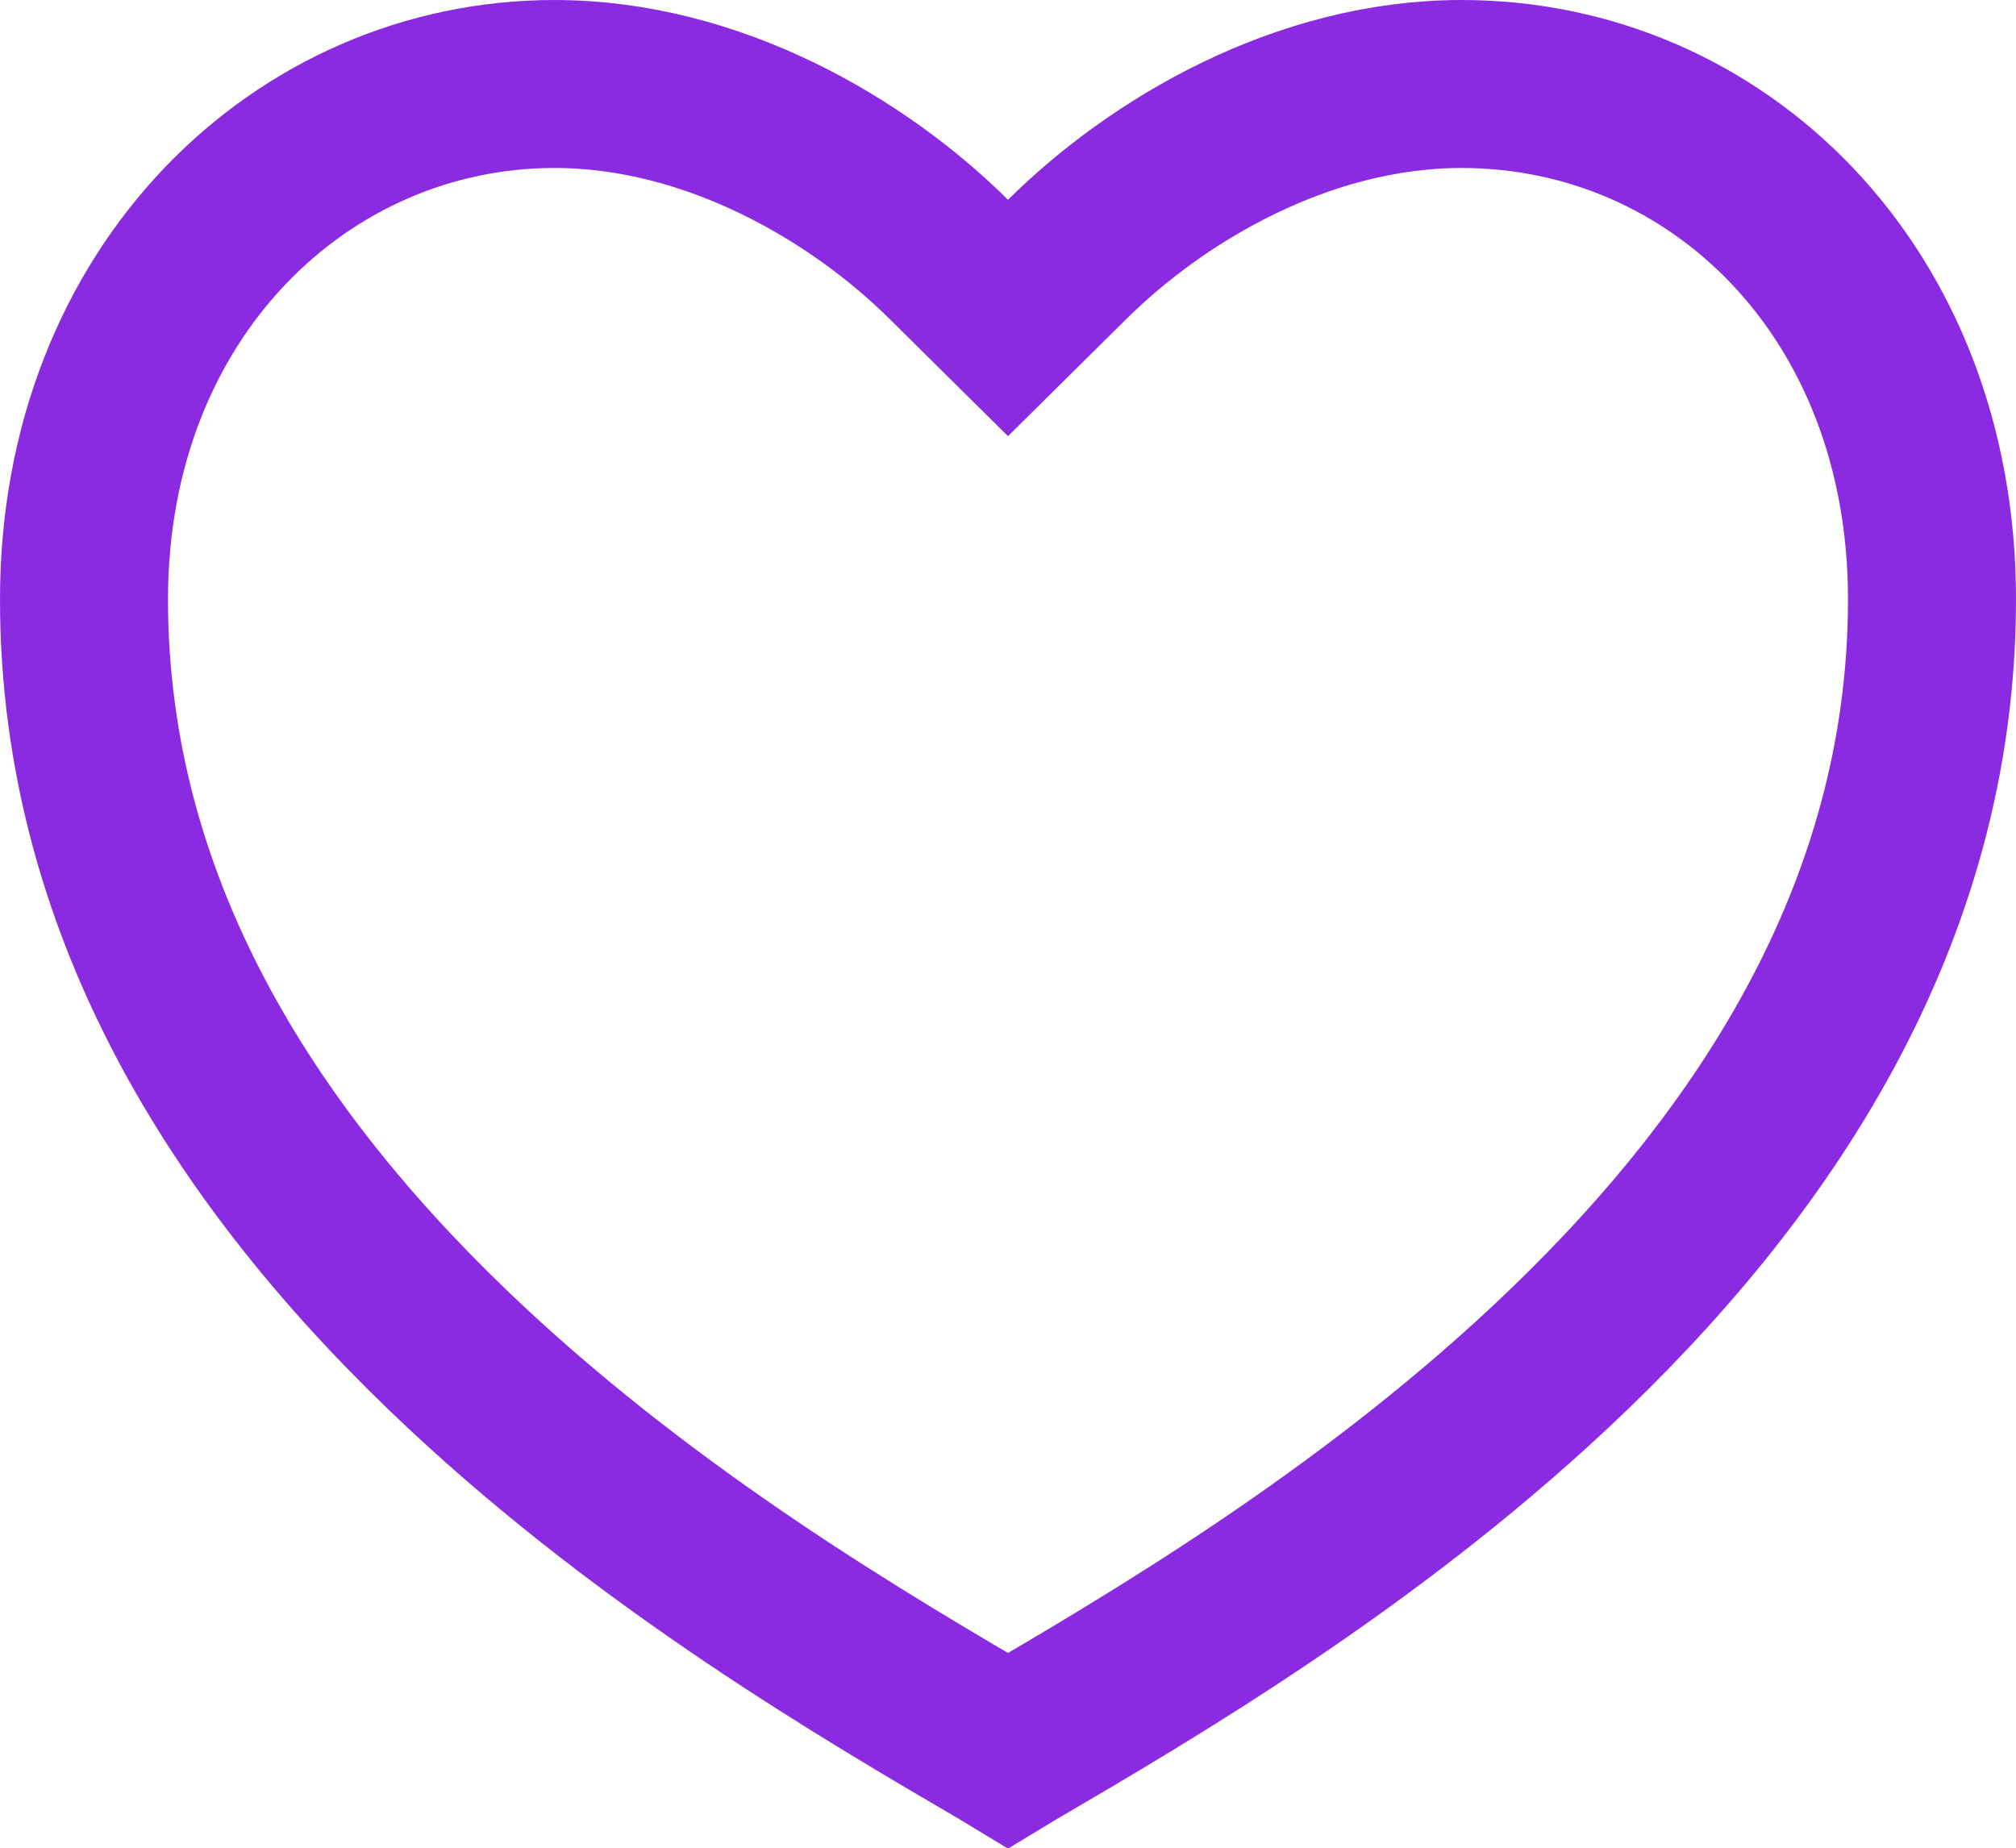
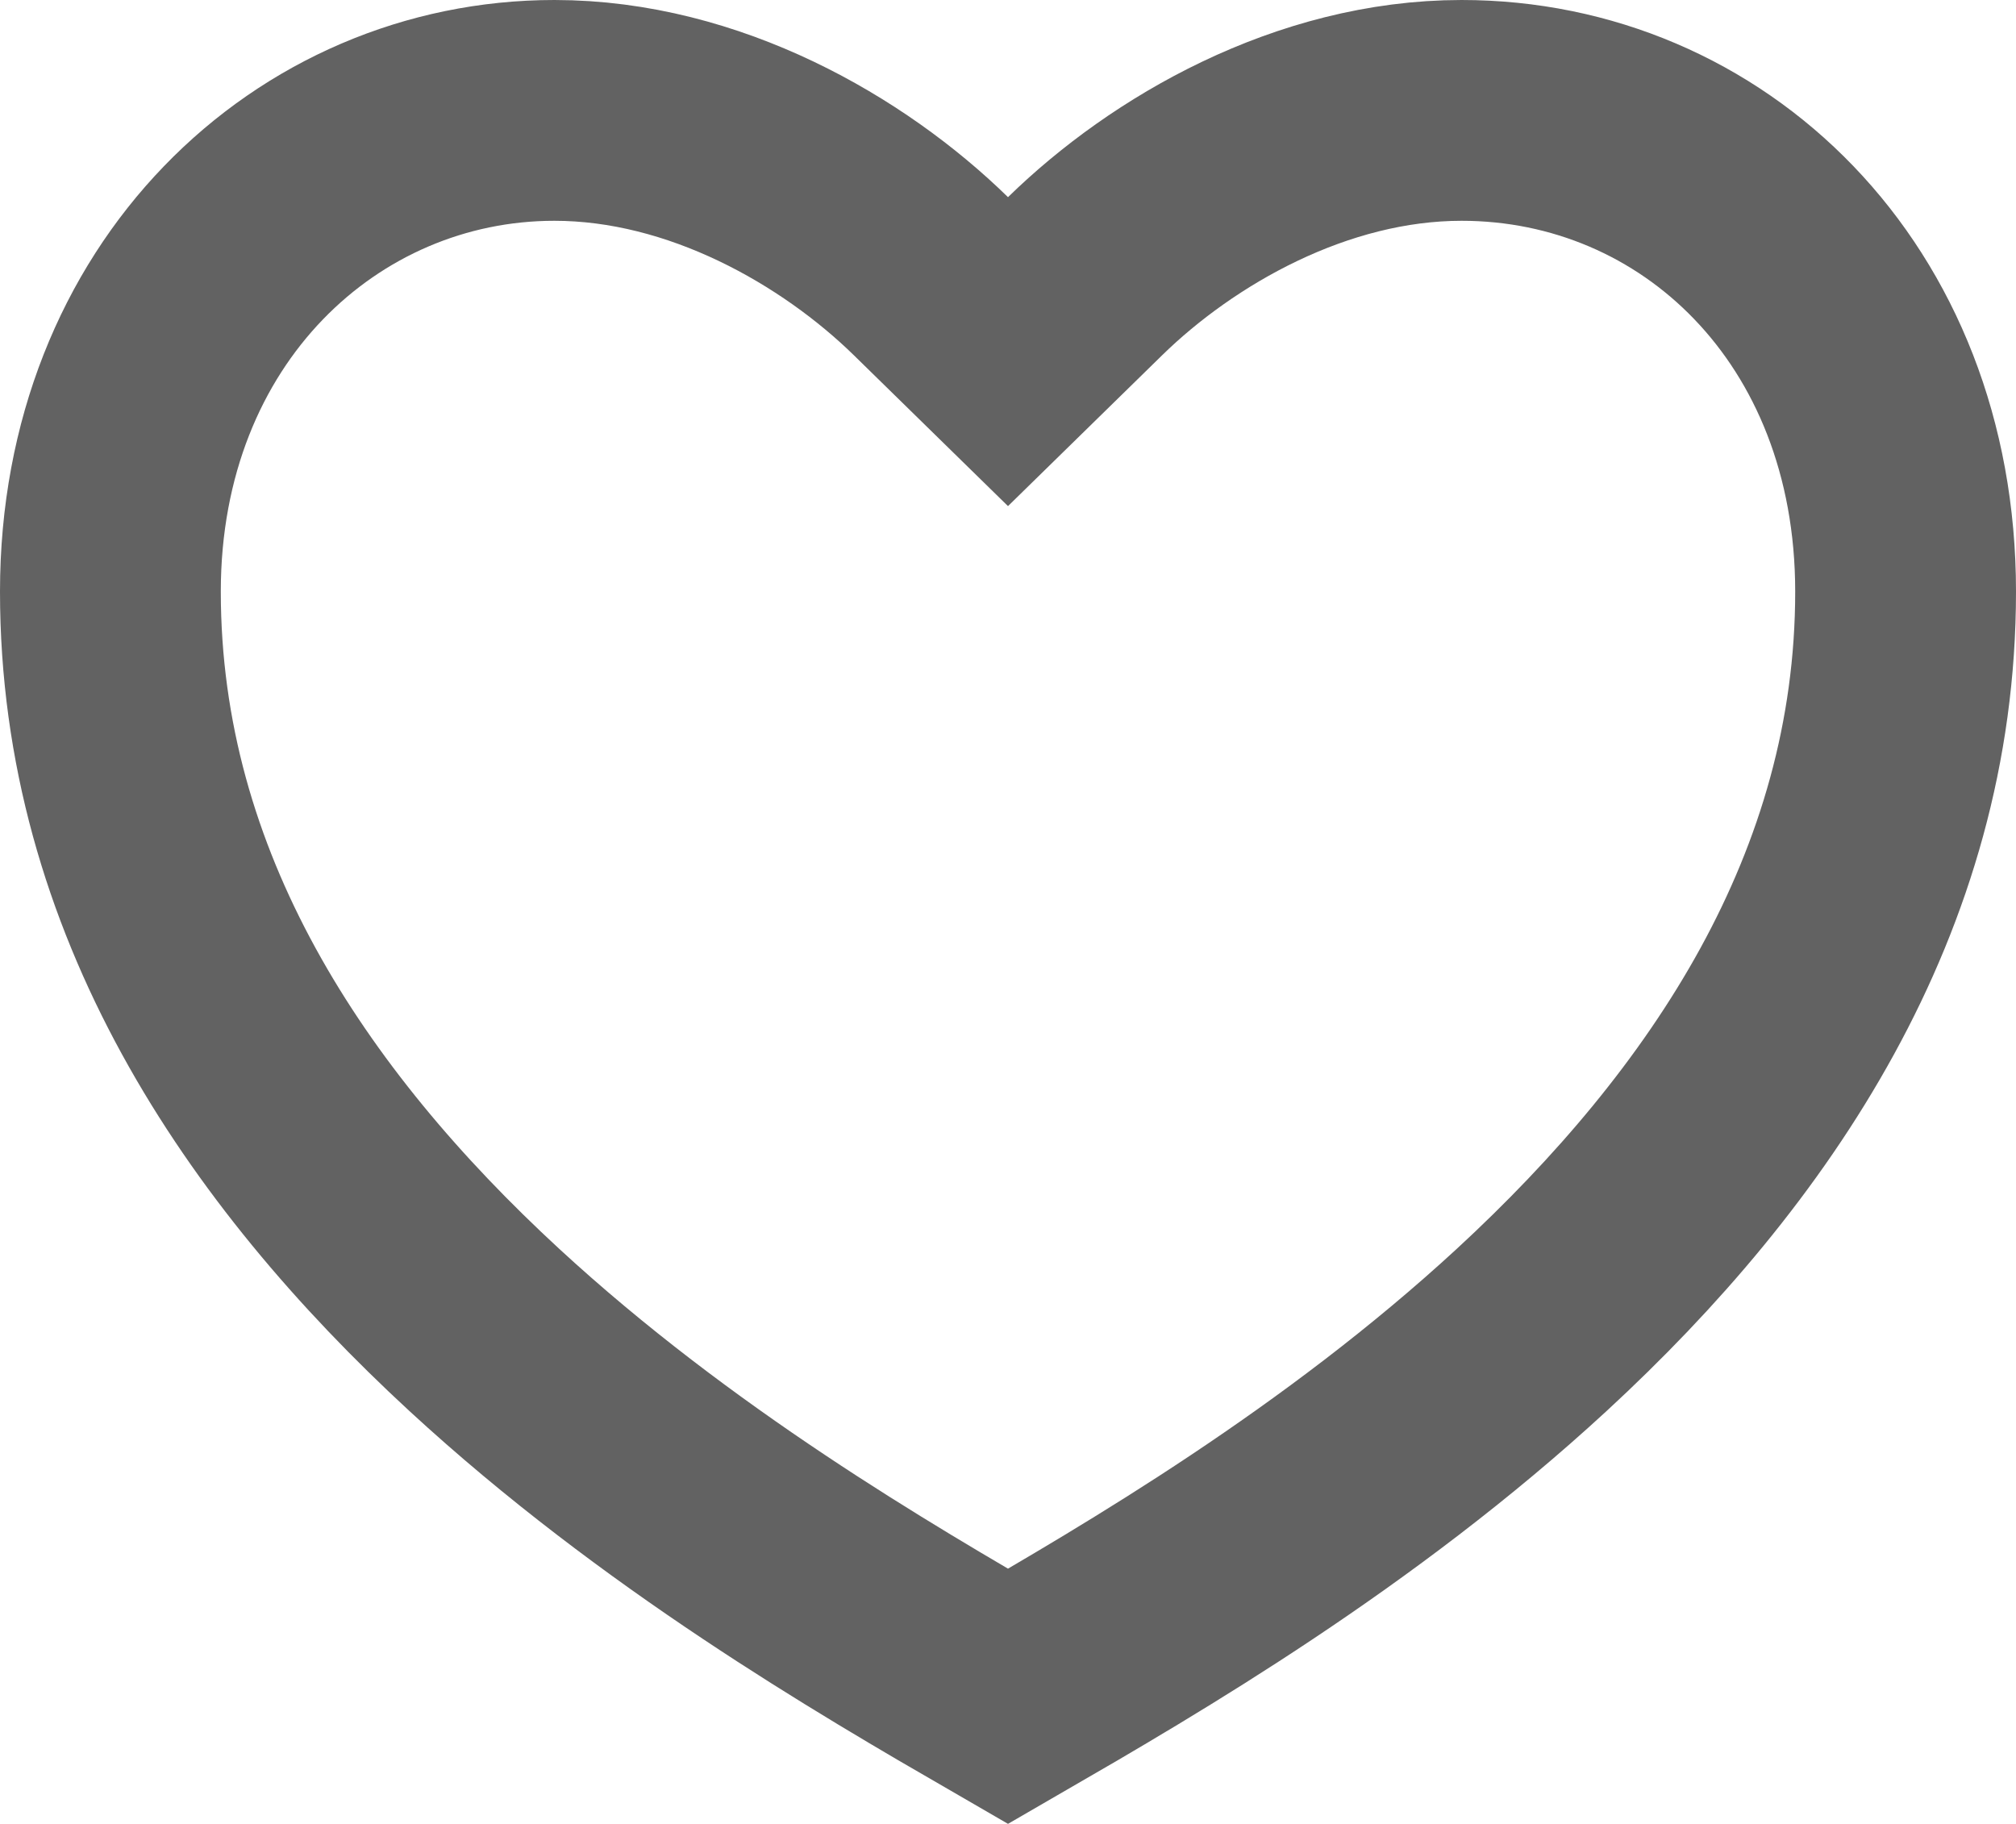
- <svg xmlns="http://www.w3.org/2000/svg" width="24" height="22" viewBox="0 0 24 22" fill="none">
-   <path d="M11.296 3.089L12 3.786L12.704 3.089C13.783 2.019 15.512 1 17.4 1C20.441 1 23 3.471 23 7.135C23 10.907 20.966 13.931 18.442 16.29C16.204 18.381 13.684 19.855 12.069 20.8C12.046 20.813 12.023 20.826 12 20.84C11.977 20.826 11.954 20.813 11.931 20.8C10.316 19.855 7.796 18.381 5.558 16.29C3.034 13.931 1 10.907 1 7.135C1 3.476 3.6 1 6.6 1C8.488 1 10.217 2.019 11.296 3.089Z" stroke="#8A2BE2" stroke-width="2" />
+ <svg xmlns="http://www.w3.org/2000/svg" width="21" height="19" viewBox="0 0 21 19" fill="none">
+   <path d="M9.696 2.876L10.5 3.663L11.304 2.876C12.214 1.987 13.663 1.15 15.225 1.15C17.733 1.15 19.85 3.155 19.85 6.162C19.85 9.302 18.136 11.842 15.955 13.854C14.053 15.607 11.915 16.853 10.5 17.671C9.085 16.853 6.947 15.607 5.045 13.854C2.864 11.842 1.15 9.302 1.15 6.162C1.15 3.161 3.301 1.15 5.775 1.15C7.337 1.15 8.786 1.987 9.696 2.876Z" stroke="#626262" stroke-width="2.3" />
</svg>
